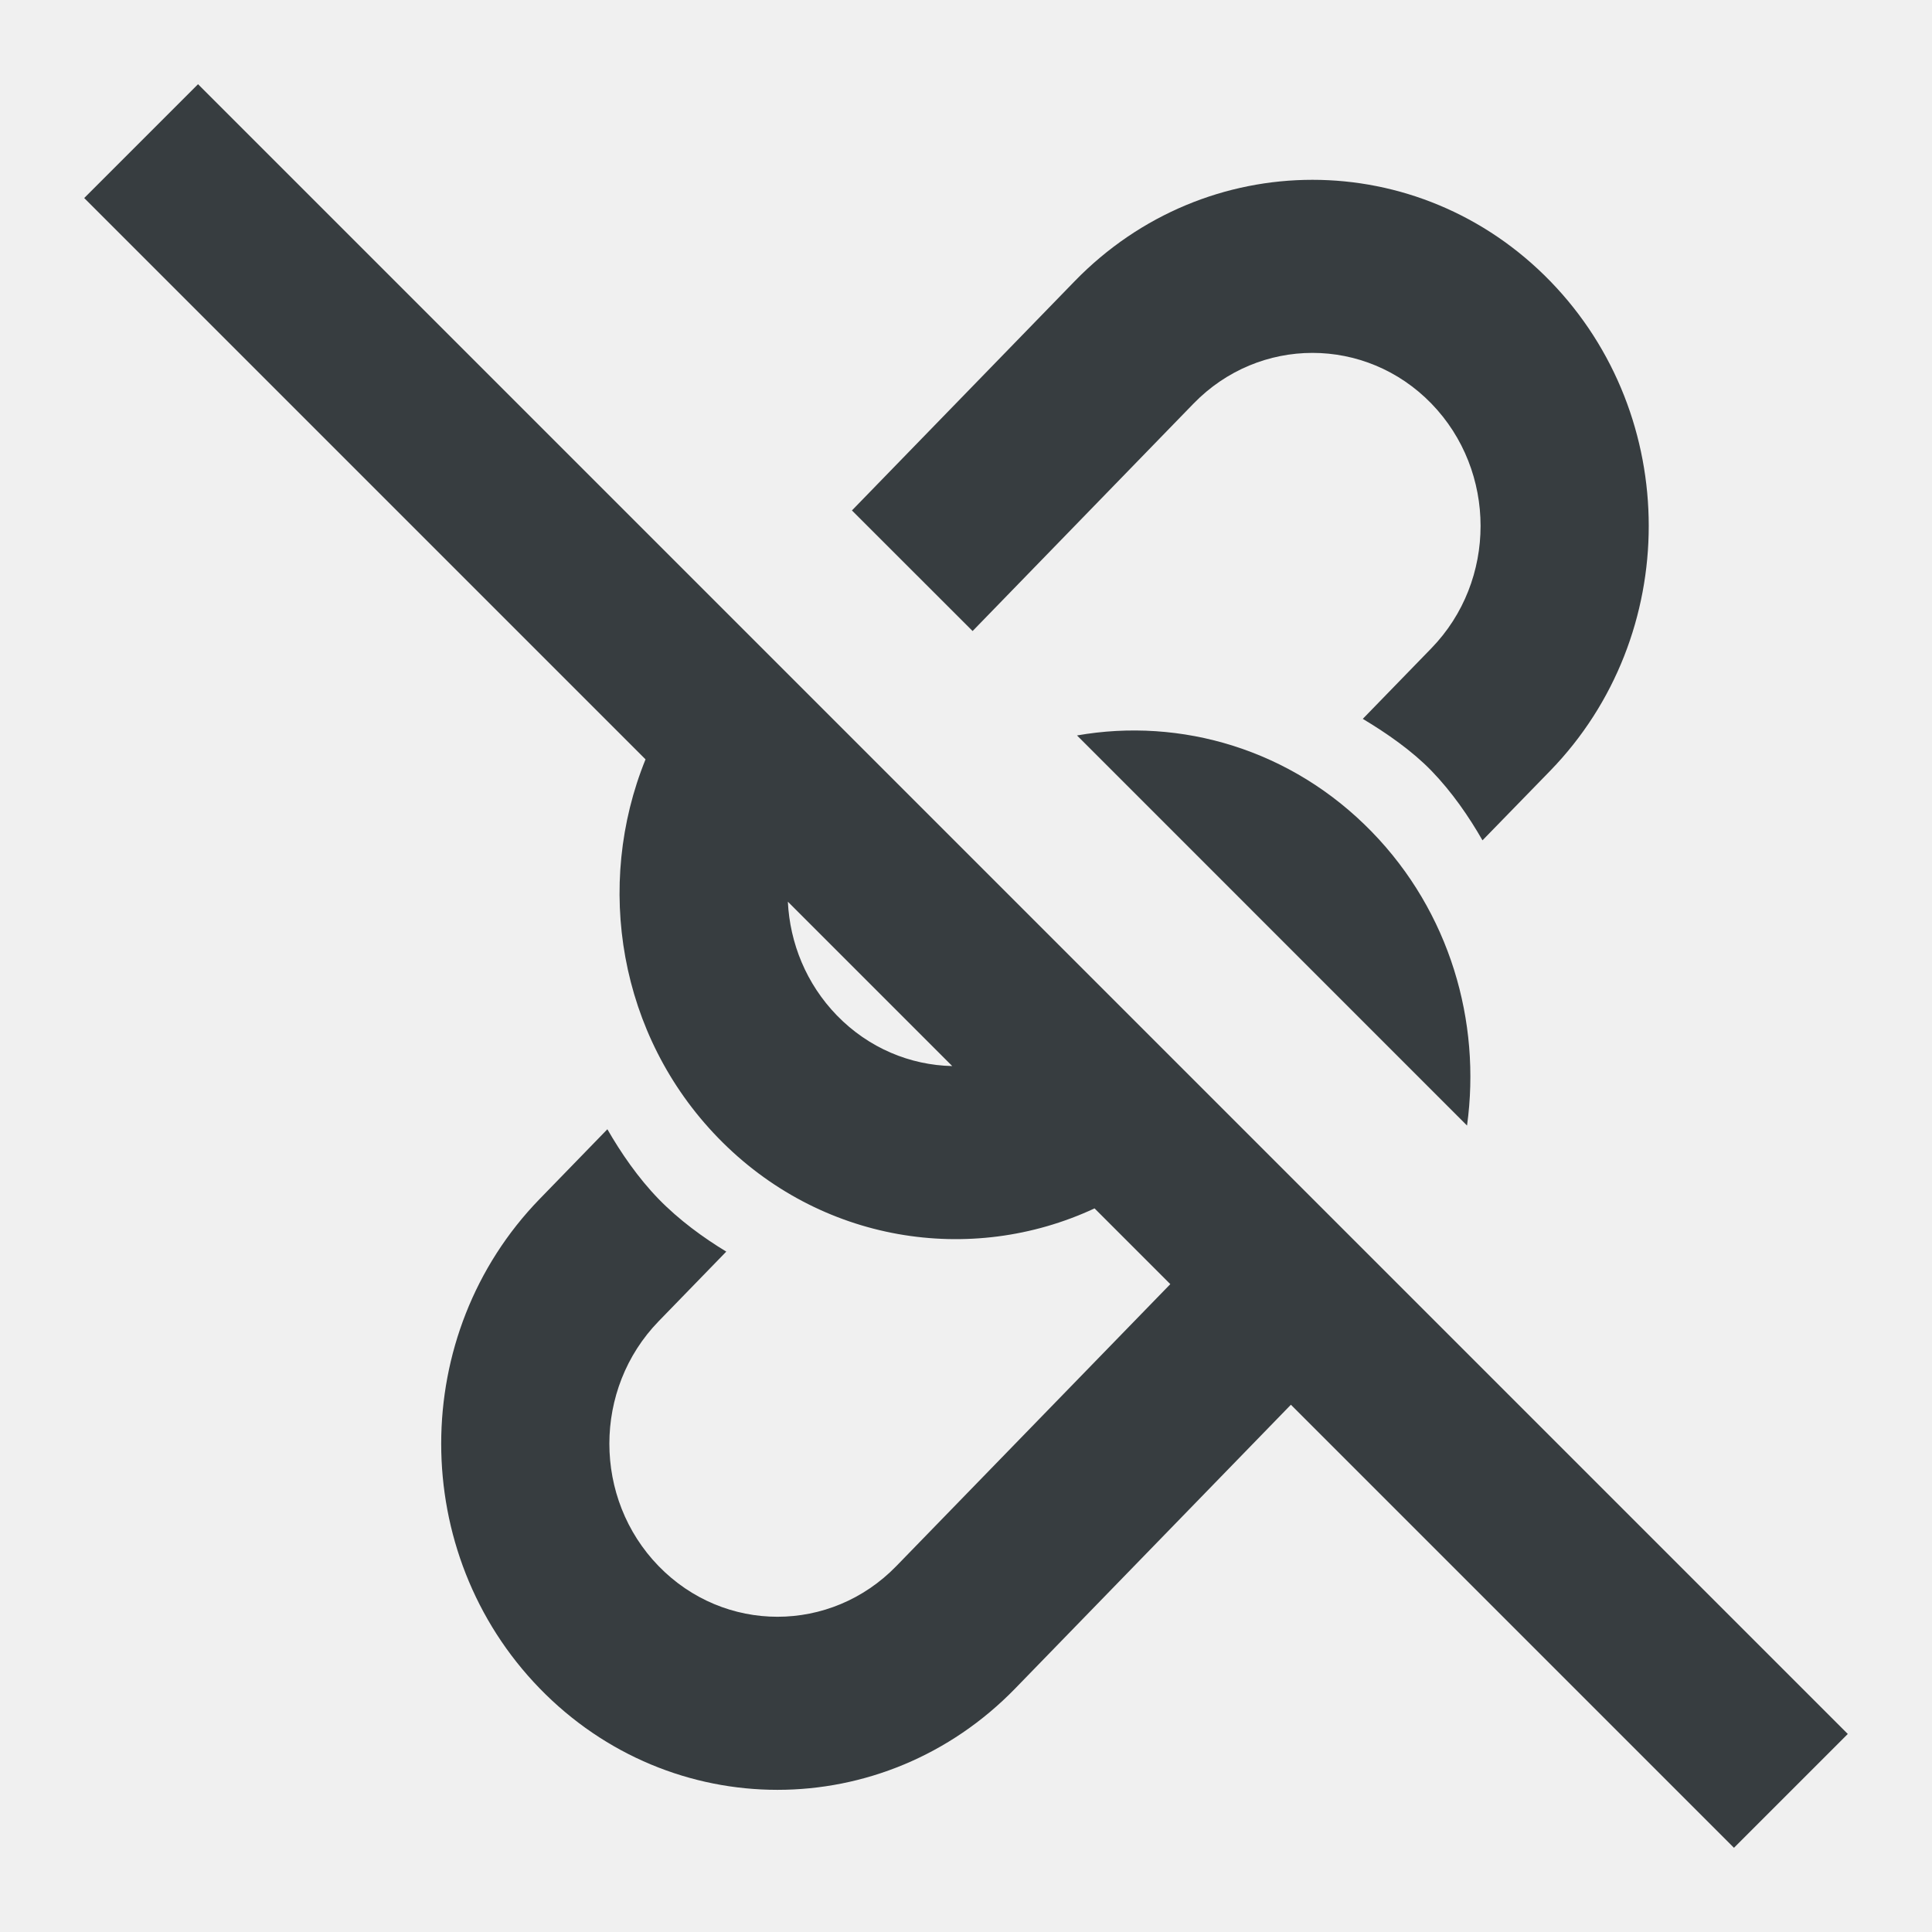
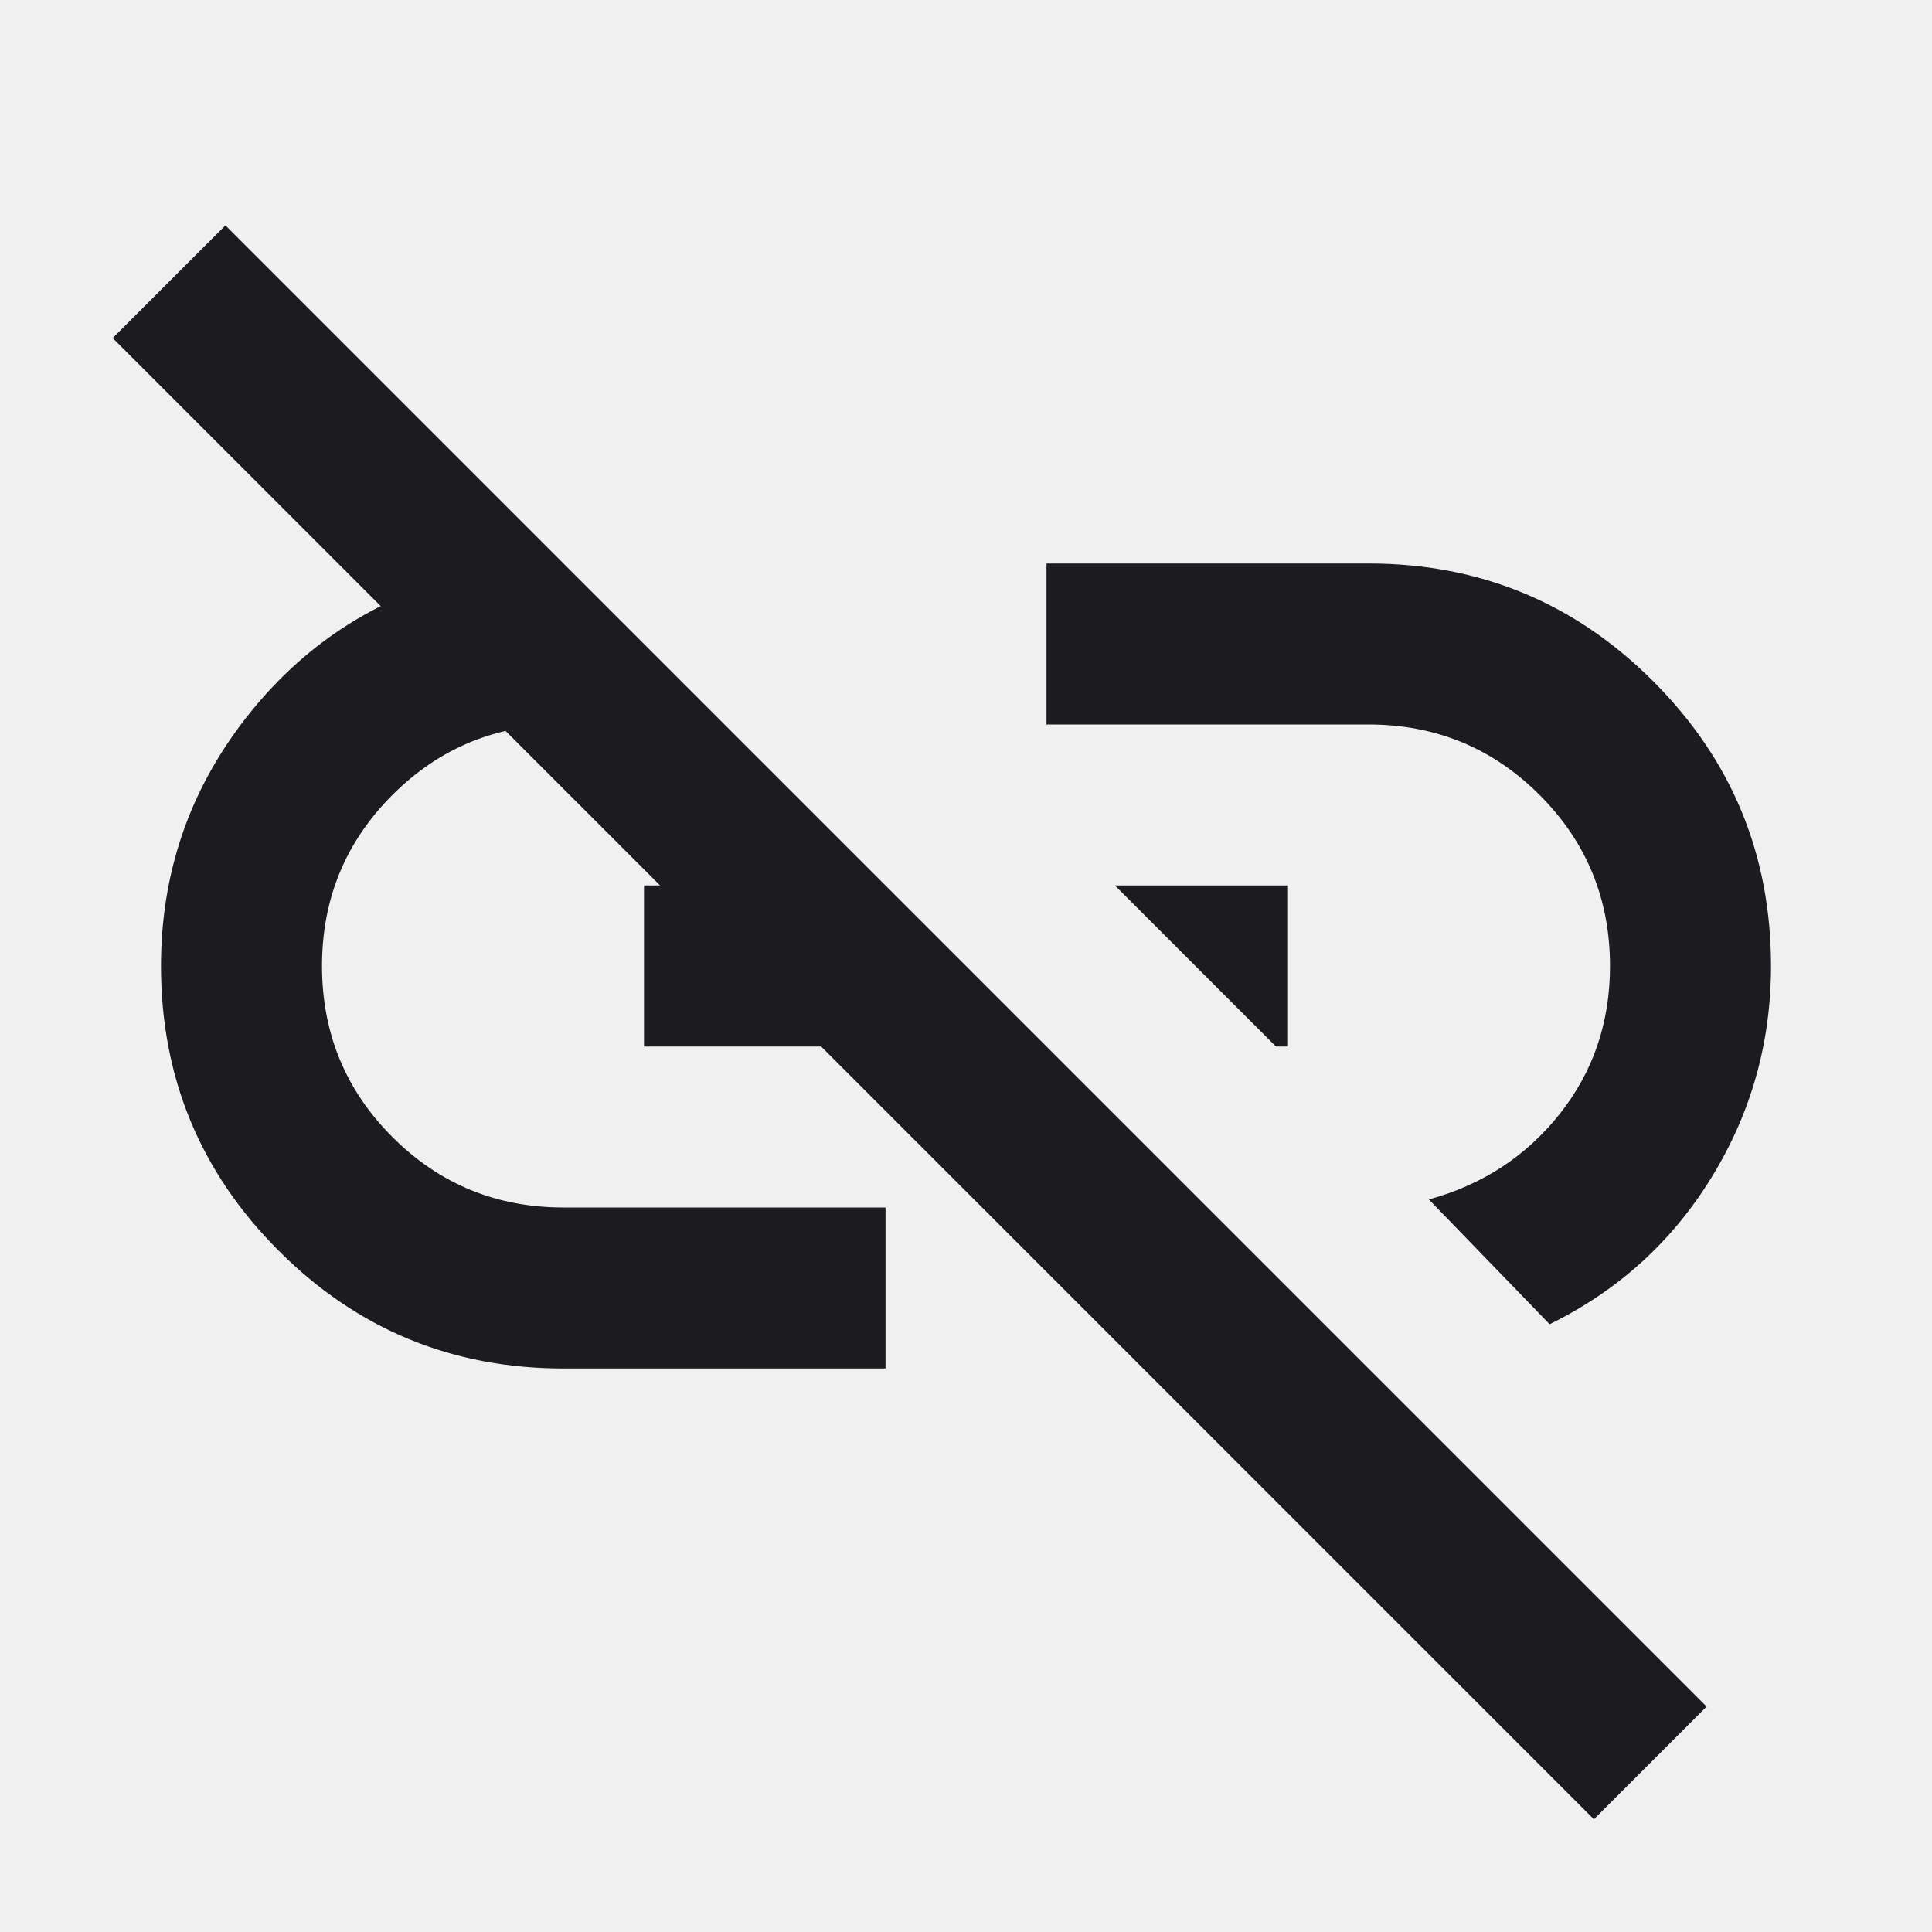
<svg xmlns="http://www.w3.org/2000/svg" width="24" height="24" viewBox="0 0 24 24" fill="none">
-   <path fill-rule="evenodd" clip-rule="evenodd" d="M2.46 1.046L1.046 2.46L8.019 9.433C7.385 10.995 7.685 12.863 8.92 14.134C10.184 15.436 12.059 15.728 13.597 15.011L14.538 15.952L11.135 19.454C10.319 20.294 8.997 20.294 8.181 19.454C7.366 18.615 7.366 17.254 8.181 16.414L9.022 15.548C8.739 15.376 8.438 15.158 8.181 14.894C7.925 14.63 7.713 14.32 7.545 14.028L6.704 14.894C5.073 16.573 5.073 19.295 6.704 20.974C8.336 22.654 10.98 22.654 12.612 20.974L16.036 17.45L21.54 22.954L22.954 21.54L2.46 1.046ZM10.396 12.614C10.015 12.221 9.812 11.715 9.787 11.201L11.829 13.243C11.309 13.232 10.793 13.022 10.396 12.614Z" fill="#373D40" />
-   <path d="M18.224 13.982C18.402 12.689 18.009 11.328 17.042 10.334C16.045 9.308 14.67 8.909 13.379 9.136L18.224 13.982Z" fill="#373D40" />
-   <path d="M12.082 7.839L14.827 5.013C15.643 4.174 16.965 4.174 17.781 5.013C18.596 5.853 18.596 7.214 17.781 8.053L16.929 8.93C17.23 9.11 17.543 9.329 17.781 9.574C18.037 9.838 18.249 10.147 18.416 10.439L19.258 9.574C20.889 7.894 20.889 5.172 19.258 3.493C17.626 1.814 14.982 1.814 13.35 3.493L10.583 6.341L12.082 7.839Z" fill="#373D40" />
+   <g clip-path="url(#clip0_2019_16523)">
+     <mask id="mask0_2019_16523" style="mask-type:alpha" maskUnits="userSpaceOnUse" x="0" y="0" width="24" height="24">
+       <rect width="24" height="24" fill="#D9D9D9" />
+     </mask>
+     <g mask="url(#mask0_2019_16523)">
+       <path d="M19.25 16.45L17.75 14.9C18.417 14.717 18.958 14.363 19.375 13.838C19.792 13.313 20 12.7 20 12C20 11.167 19.708 10.458 19.125 9.875C18.542 9.292 17.833 9 17 9H13V7H17C18.383 7 19.562 7.488 20.537 8.463C21.512 9.438 22 10.617 22 12C22 12.95 21.754 13.825 21.262 14.625C20.771 15.425 20.1 16.033 19.25 16.45ZM15.85 13L13.85 11H16V13H15.85ZM19.8 22.6L1.4 4.2L2.8 2.8L21.2 21.2L19.8 22.6ZM11 17H7C5.617 17 4.437 16.513 3.462 15.537C2.487 14.562 2 13.383 2 12C2 10.85 2.35 9.825 3.05 8.925C3.75 8.025 4.65 7.433 5.75 7.15L7.6 9H7C6.167 9 5.458 9.292 4.875 9.875C4.292 10.458 4 11.167 4 12C4 12.833 4.292 13.542 4.875 14.125C5.458 14.708 6.167 15 7 15H11V17ZM8 13V11H9.625L11.6 13H8Z" fill="#1C1B1F" />
+     </g>
+   </g>
+   <defs>
+     <clipPath id="clip0_2019_16523">
+       <rect width="24" height="24" fill="white" />
+     </clipPath>
+   </defs>
</svg>
